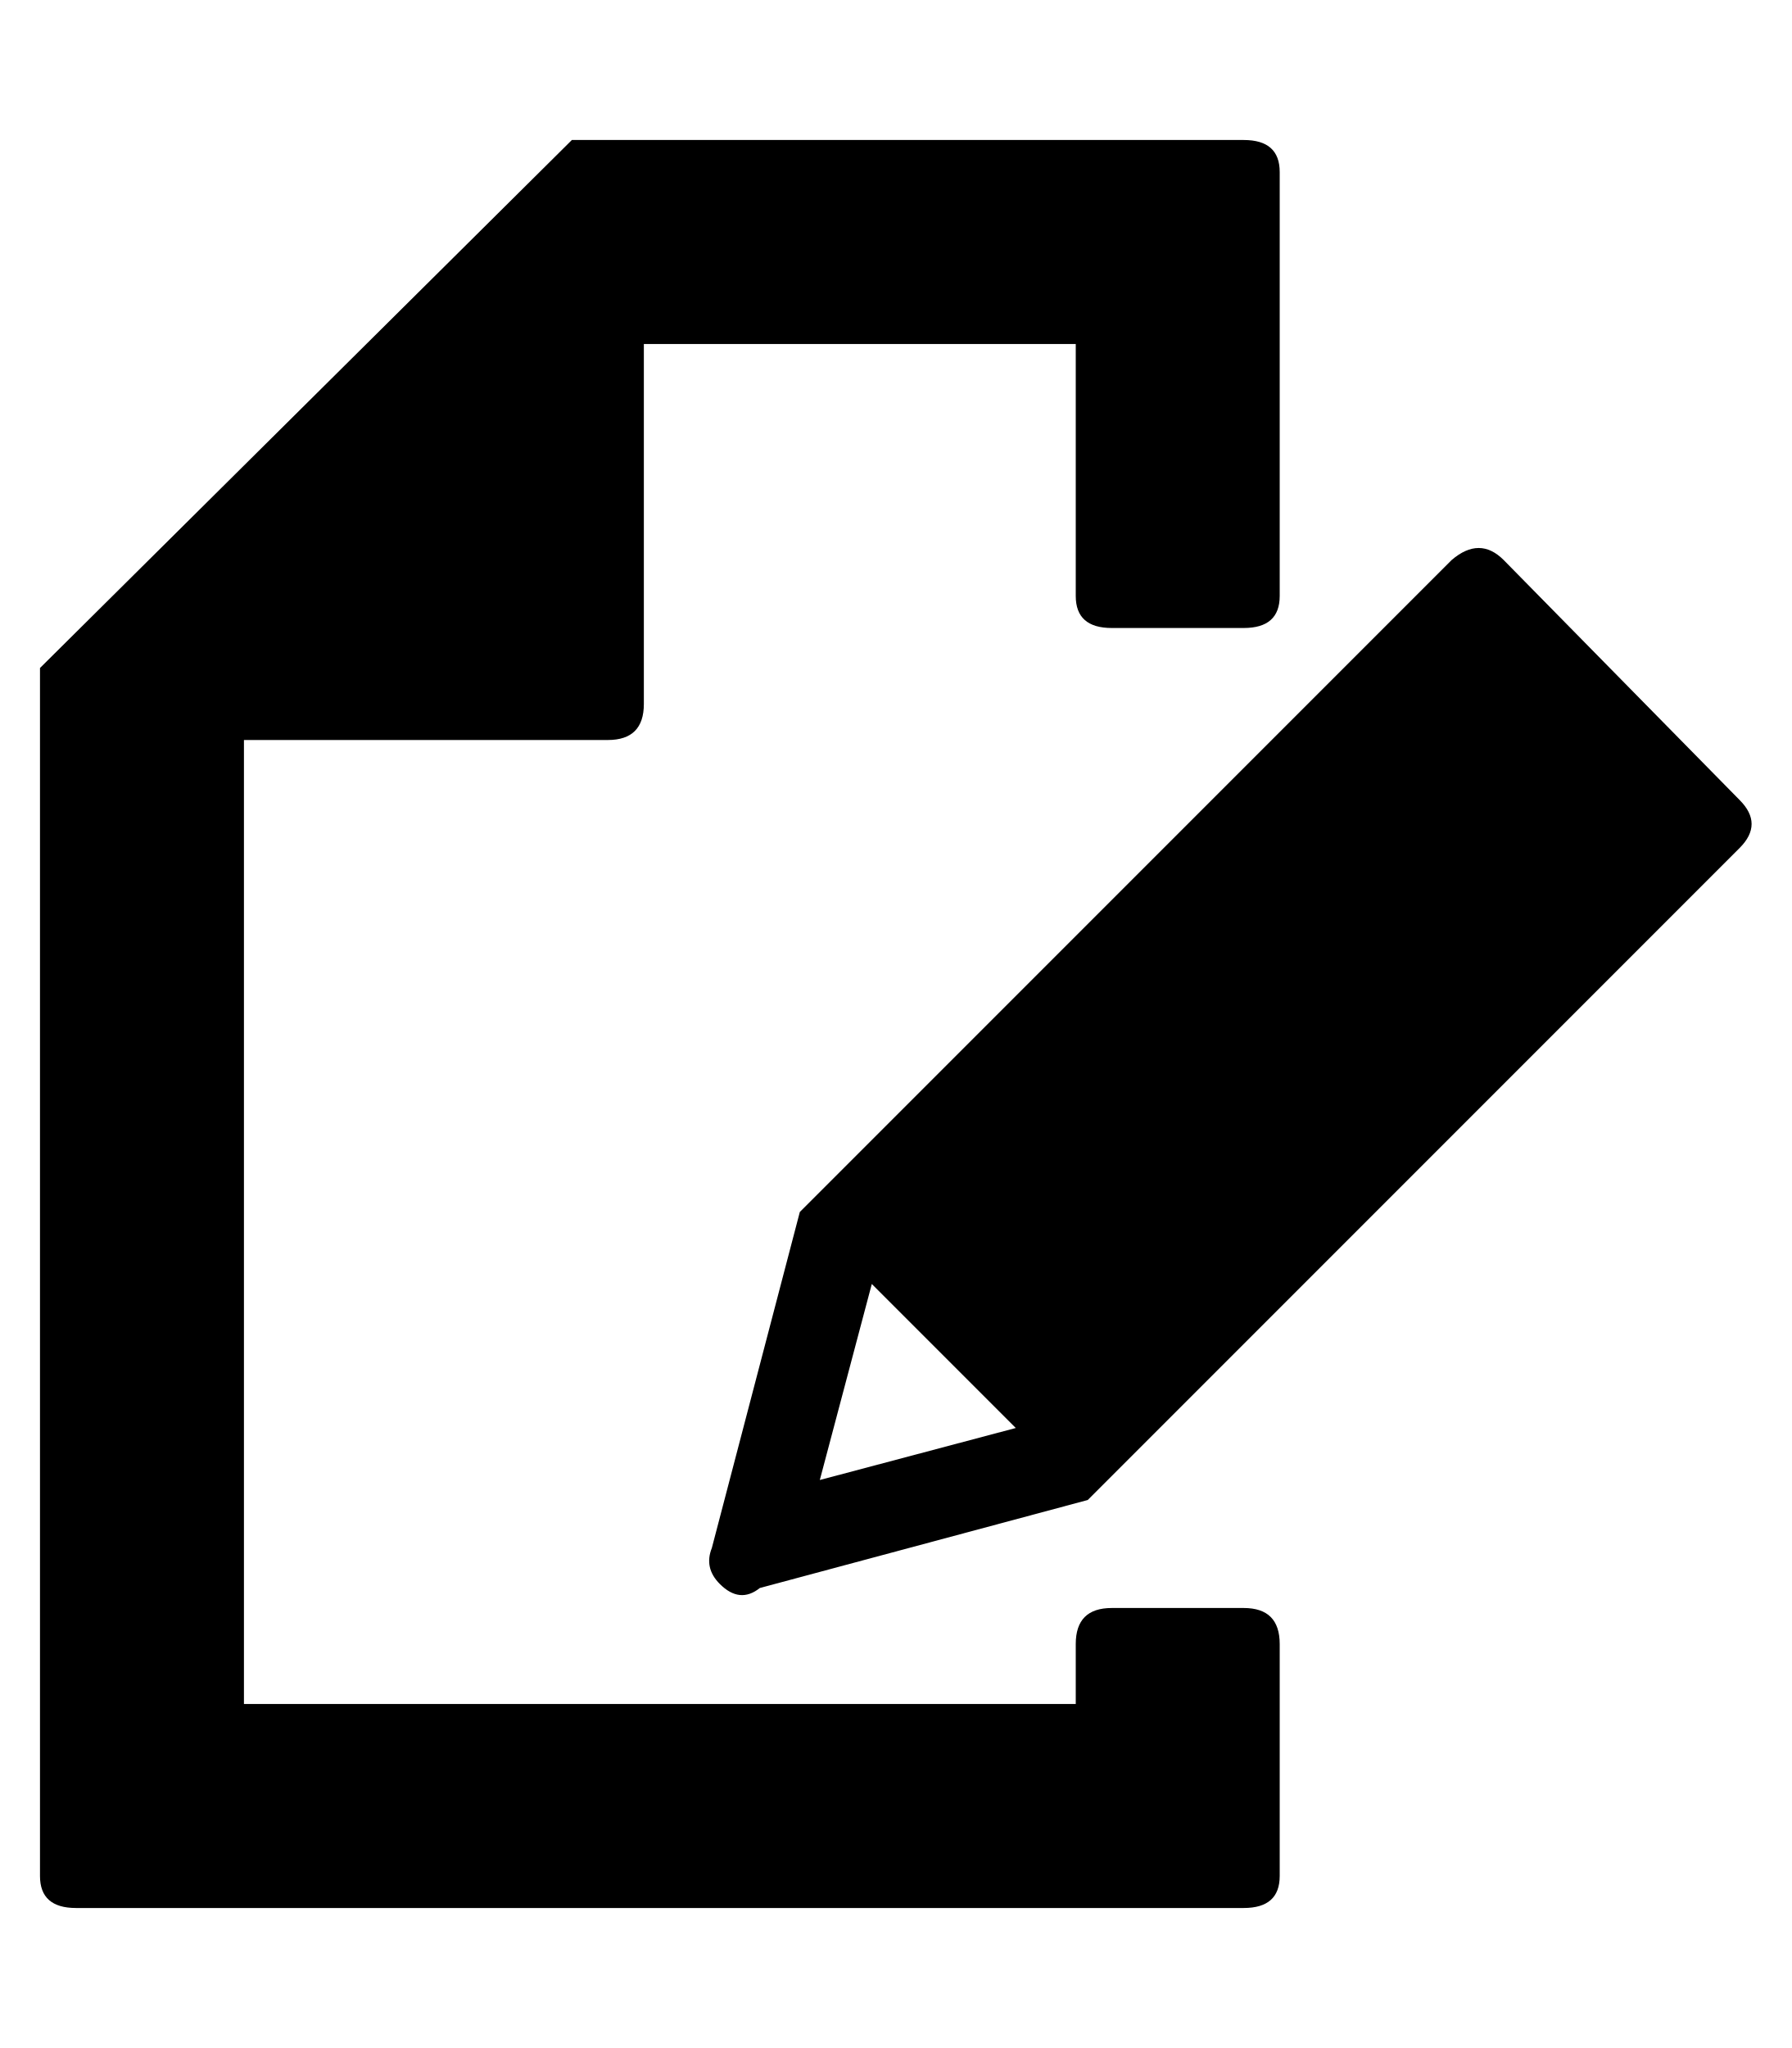
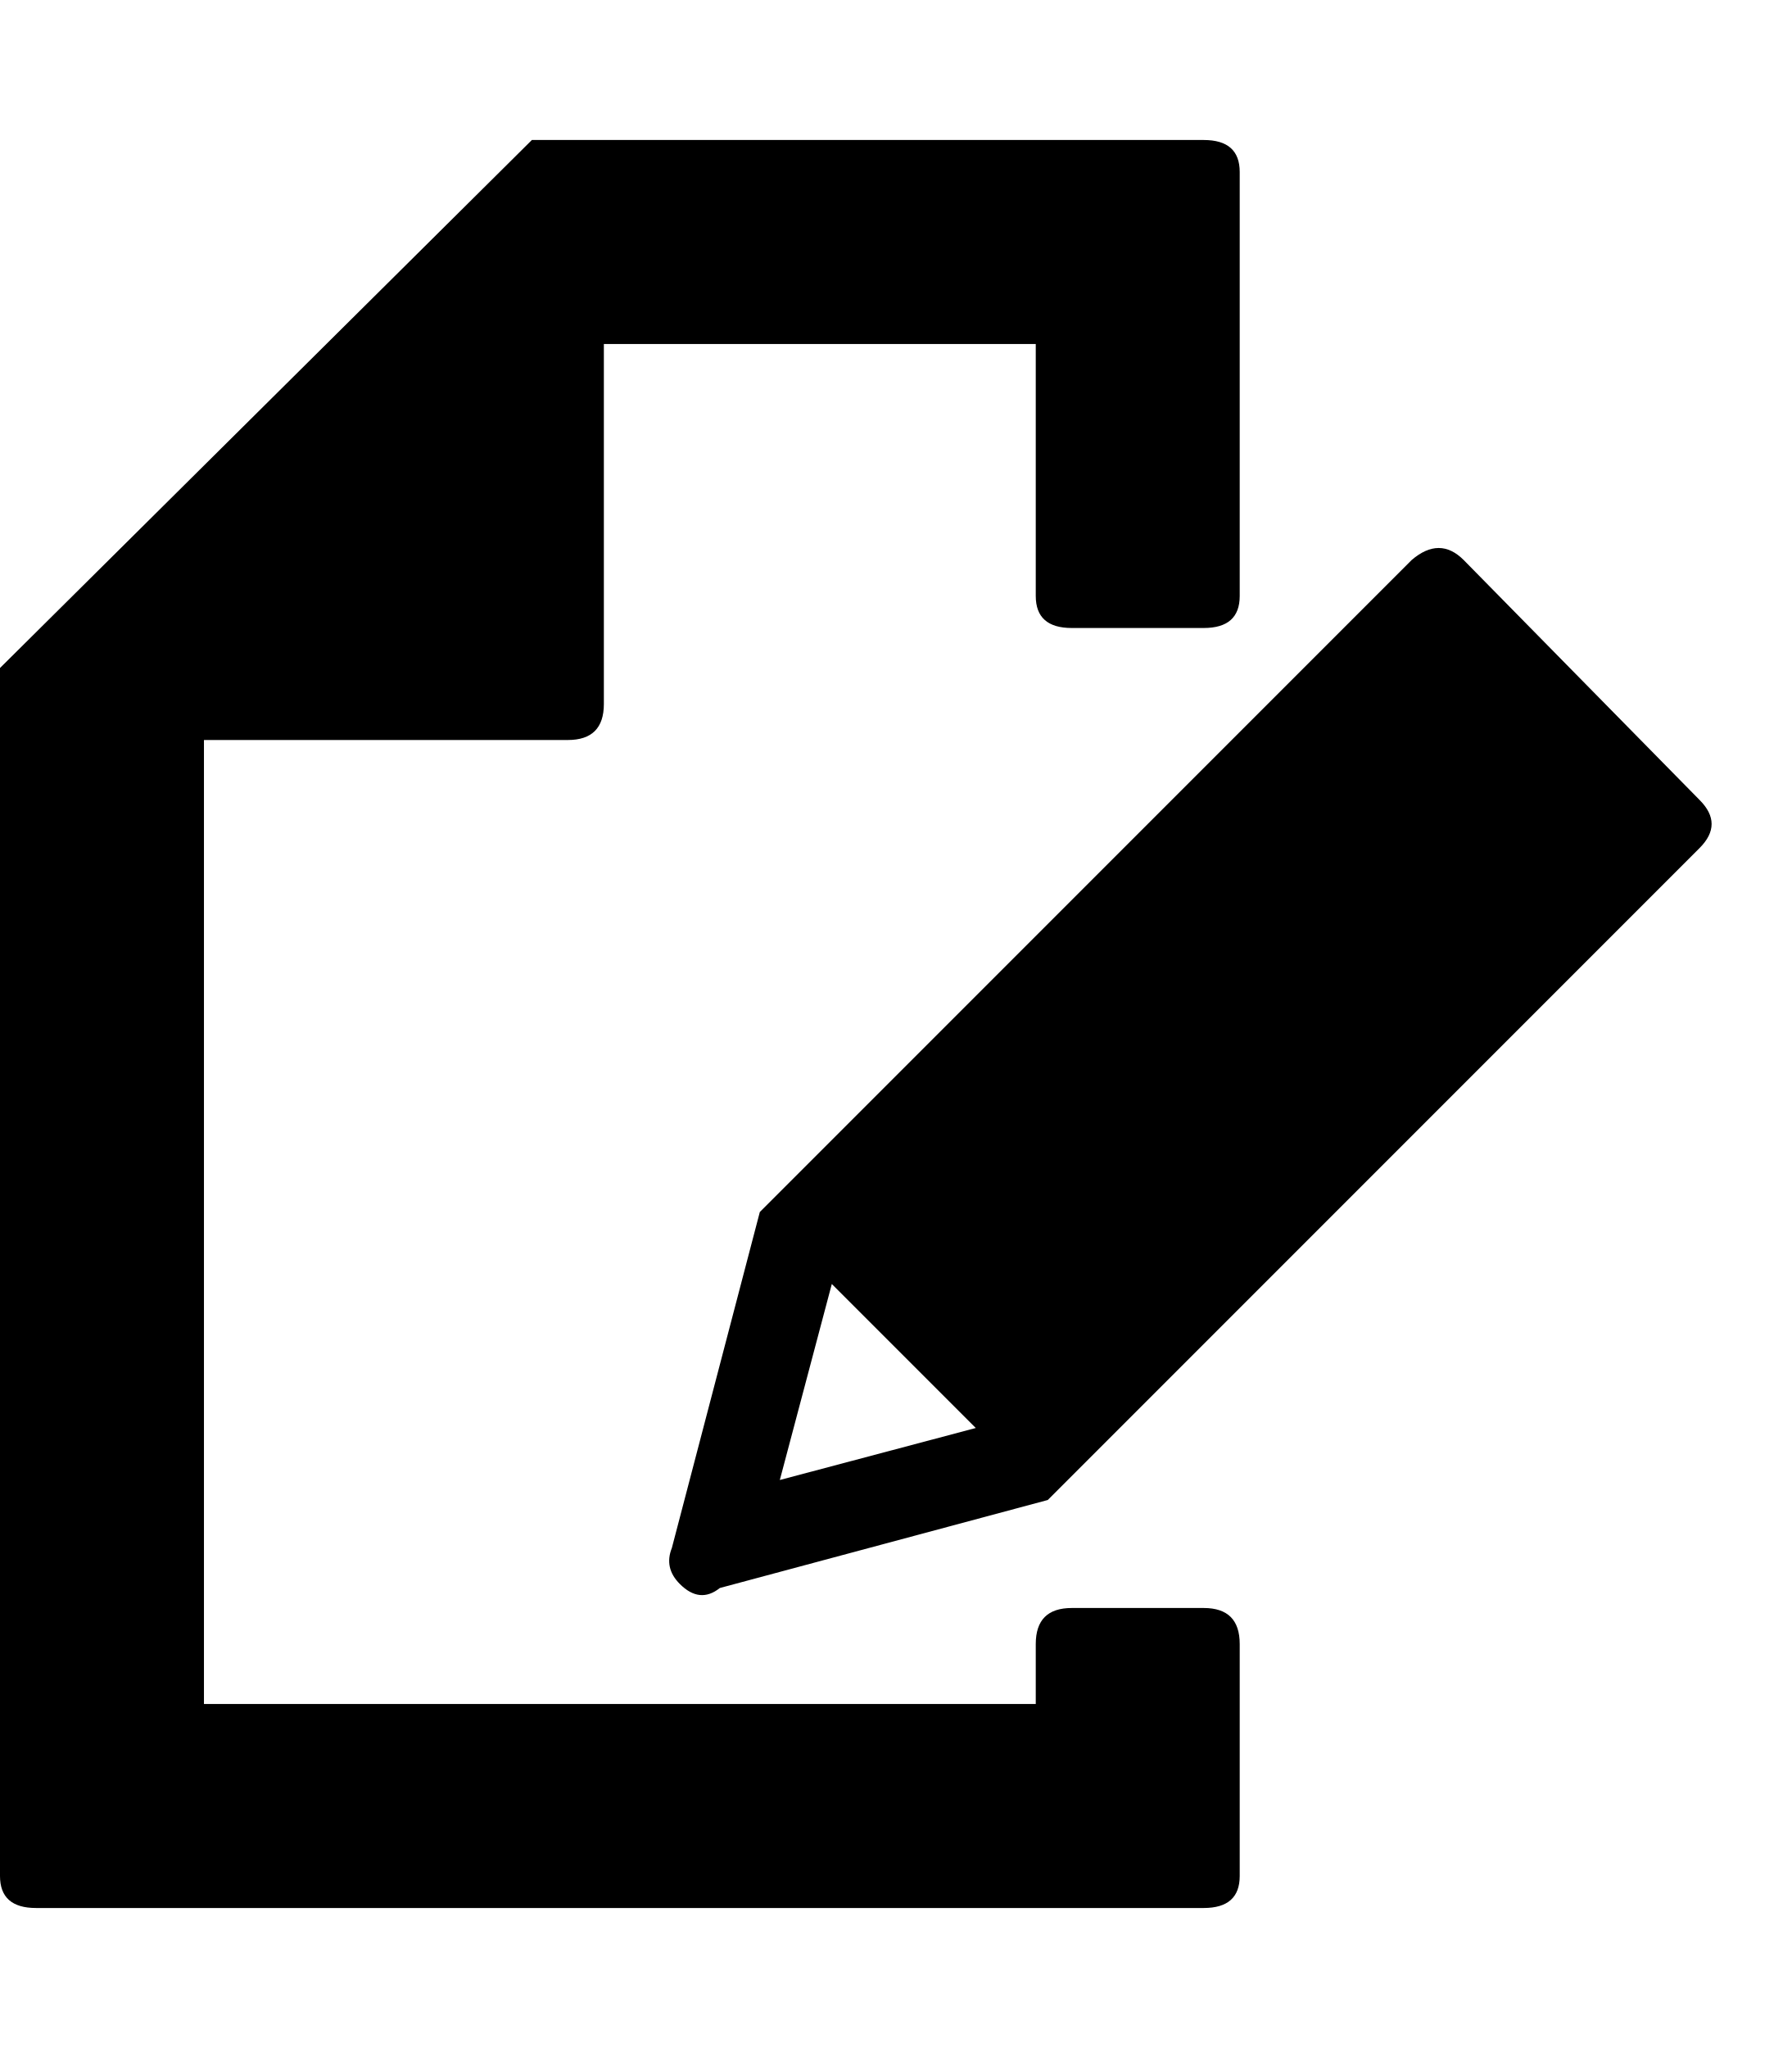
- <svg xmlns="http://www.w3.org/2000/svg" version="1.1" viewBox="-10 0 448 512">
+ <svg xmlns="http://www.w3.org/2000/svg" version="1.1" viewBox="0 0 448 512">
  <path fill="currentColor" d="M301 402q9 0 9 9v45v13q0 8 -9 8h-8h-276h-8q-9 0 -9 -8v-13v-271v-5v-13l133 -132h9h147h12q9 0 9 8v21v84v0v1q0 8 -9 8h-33q-9 0 -9 -8v-63h-108v90q0 9 -9 9h-91v241h208v-15q0 -9 9 -9h33zM425 200q6 6 0 12l-163 163v0l-82 22q-5 4 -10 -1q-4 -4 -2 -9l22 -84l1 1 l-1 -1l163 -163q7 -6 13 0zM195 370l49 -13l-36 -36z" />
</svg>
